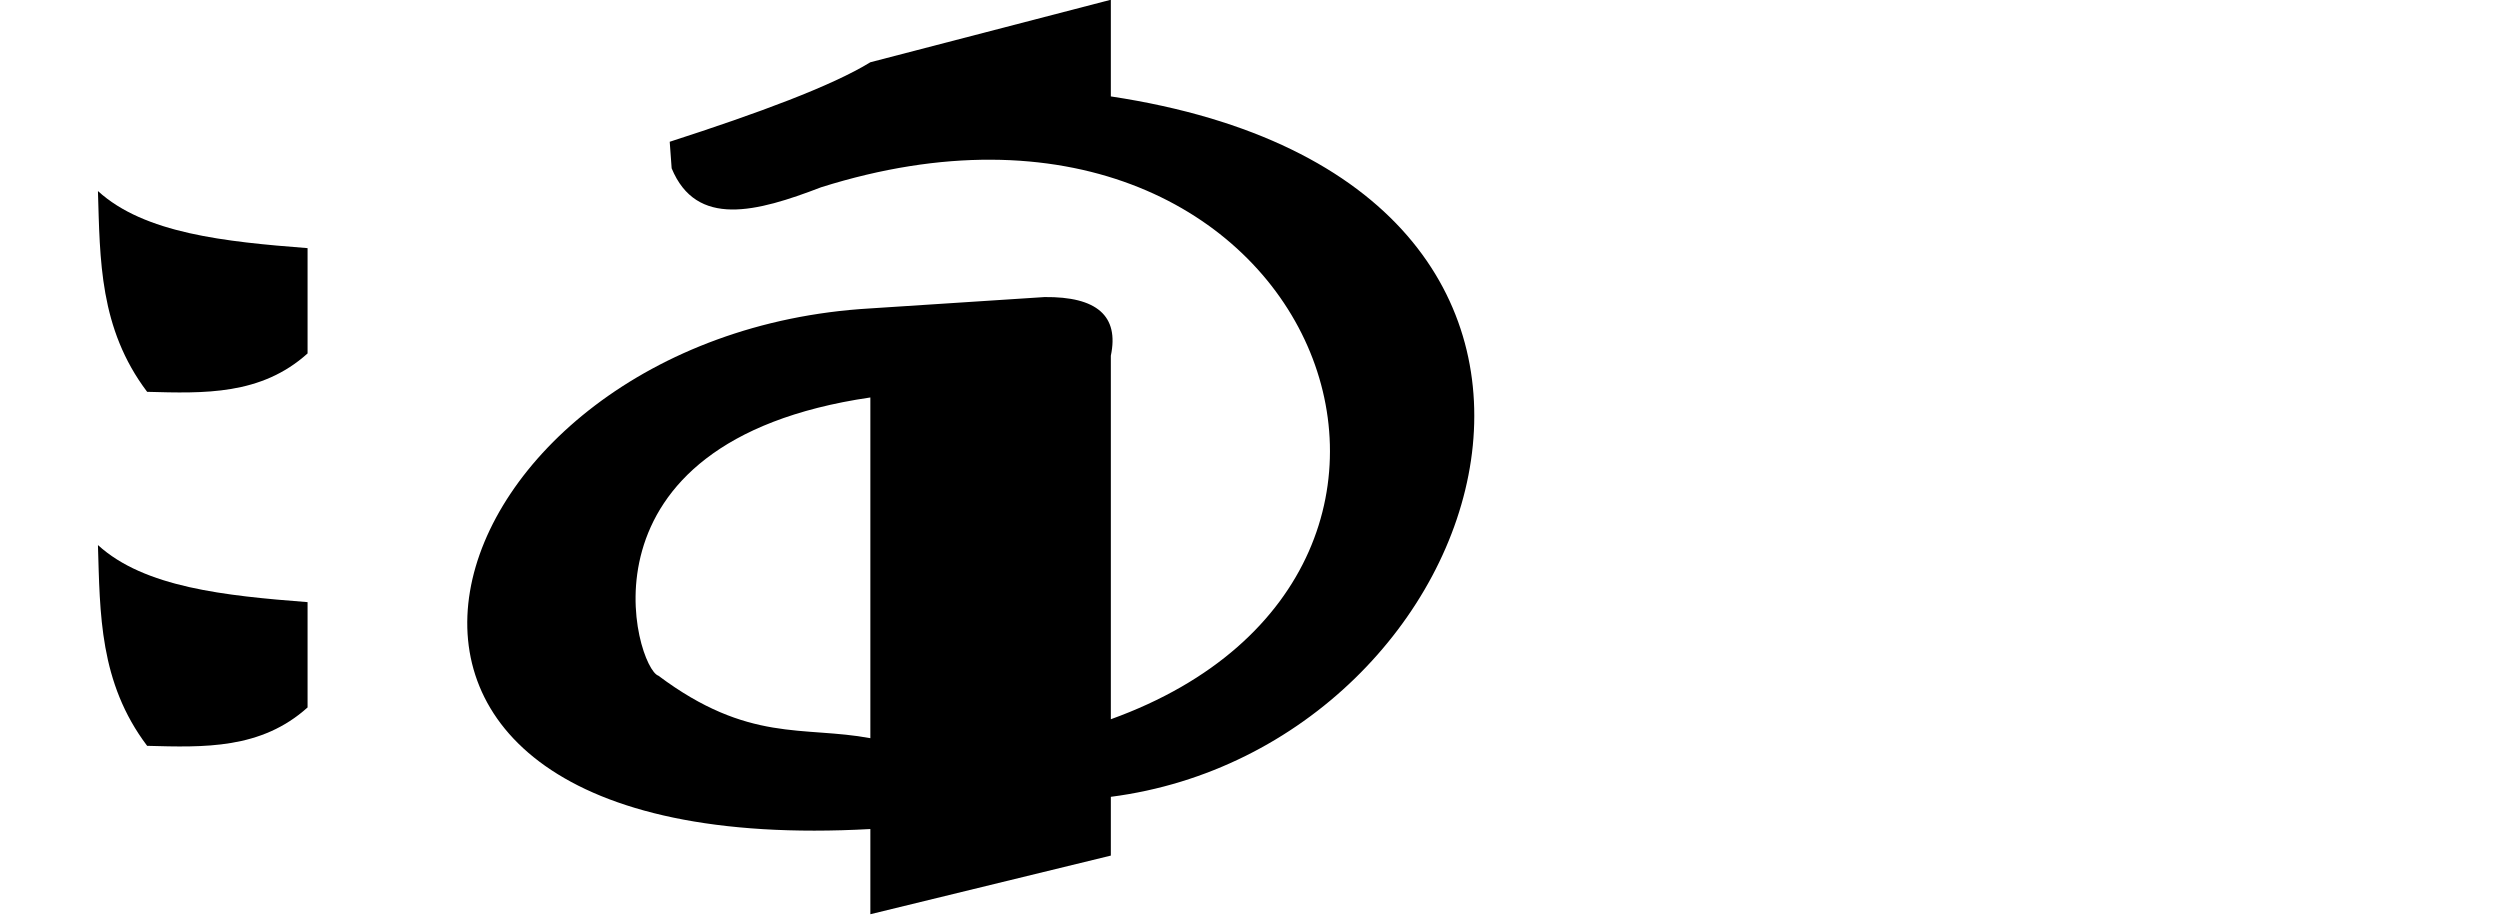
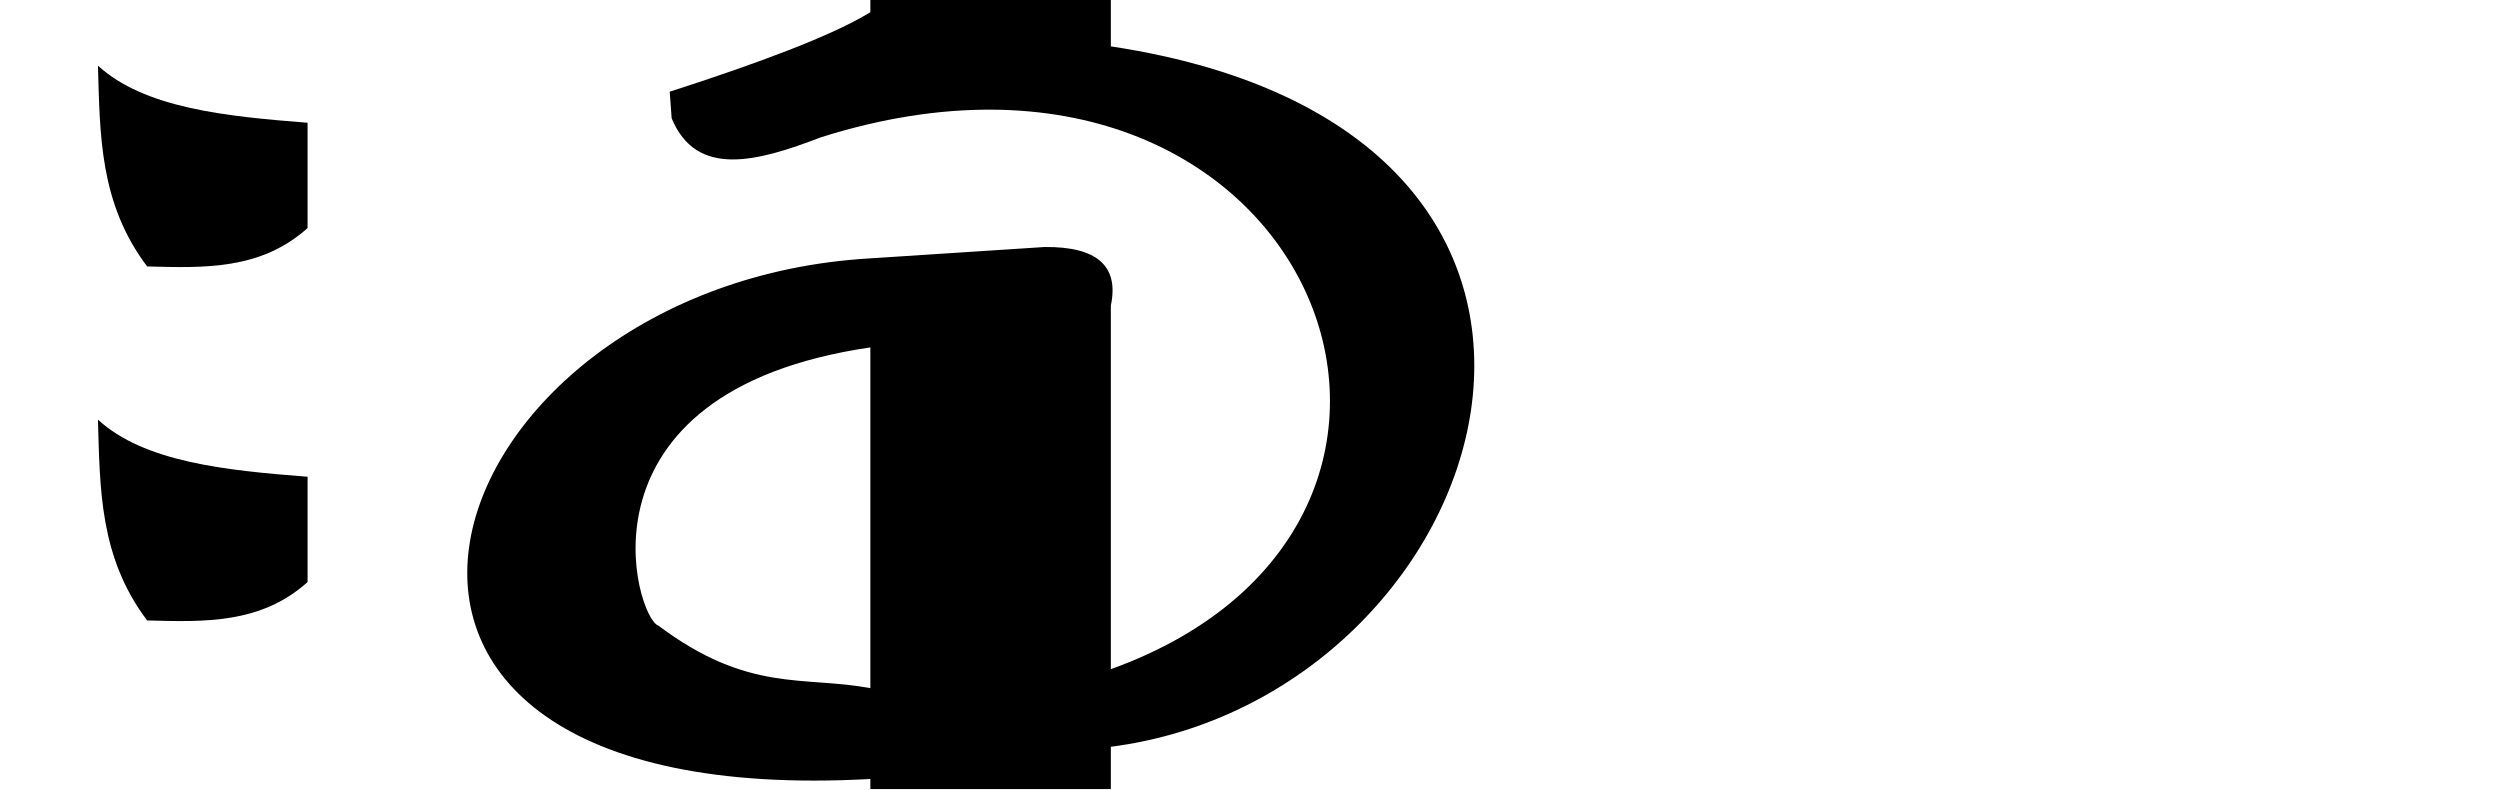
- <svg xmlns="http://www.w3.org/2000/svg" width="2048" height="749.13" id="svg3218" version="1.1">
+ <svg xmlns="http://www.w3.org/2000/svg" width="2048" height="646.41" id="svg3218" version="1.1">
  <defs id="defs3220" />
-   <g id="layer1" transform="translate(0,-303.2322)">
-     <path style="fill:#000000;stroke:none" d="M 910,303.025 713,354.23 c -31.565,19.39 -91.589,41.626 -164.37,65.137 l 1.589,21.753 c 20.244,48.94 69.619,35.834 122.453,15.52 C 1073.801,330.252 1248.514,770.32 910,892.436 l 0,-297.822 c 6.879,-32.675 -11.509,-48.439 -54.261,-48.028 L 713,555.874 c -364.662,21.104 -509.968,454.754 0,426.507 l 0,69.781 197,-48.028 0,-48.15 c 317.122,-40.885 469.592,-502.645 0,-573.768 l 0,-79.191 z m -197,325.808 0,279.124 C 657.942,897.721 613.183,912.064 539.342,856.751 521.113,850.963 464.17,665.241 713,628.832 z" id="path3202" />
+   <g id="layer1" transform="translate(0,-405.9522)">
+     <path style="fill:#000000;stroke:none" d="m 910,405.948 -197,0 0,10 c -31.565,19.39 -91.589,41.626 -164.37,65.137 l 1.589,21.753 c 20.244,48.94 69.619,35.834 122.453,15.52 C 1073.801,391.969 1248.514,832.037 910,954.153 l 0,-297.822 c 6.879,-32.675 -11.509,-48.439 -54.261,-48.028 L 713,617.592 c -364.662,21.104 -509.968,454.754 0,426.507 l 0,8.264 197,0 0,-34.66 c 317.122,-40.885 469.592,-502.645 0,-573.768 z m -197,284.602 0,279.124 C 657.942,959.438 613.183,973.782 539.342,918.469 521.113,912.68 464.17,726.959 713,690.55 z" id="path3202" />
    <path style="fill:#000000;fill-opacity:1;stroke:none" d="m 80.229,749.74 c 38.075,34.757 104.137,41.527 171.733,46.763 l 0,86.27 c -38.187,34.367 -84.848,32.715 -131.42,31.444 -39.248,-51.958 -38.591,-108.349 -40.313,-164.477 z" id="path3953" />
    <path style="fill:#000000;fill-opacity:1;stroke:none" d="m 80.229,459.74 c 38.075,34.757 104.137,41.527 171.733,46.763 l 0,86.27 c -38.187,34.367 -84.848,32.715 -131.42,31.444 -39.248,-51.958 -38.591,-108.349 -40.313,-164.477 z" id="path3953-8" />
  </g>
</svg>
